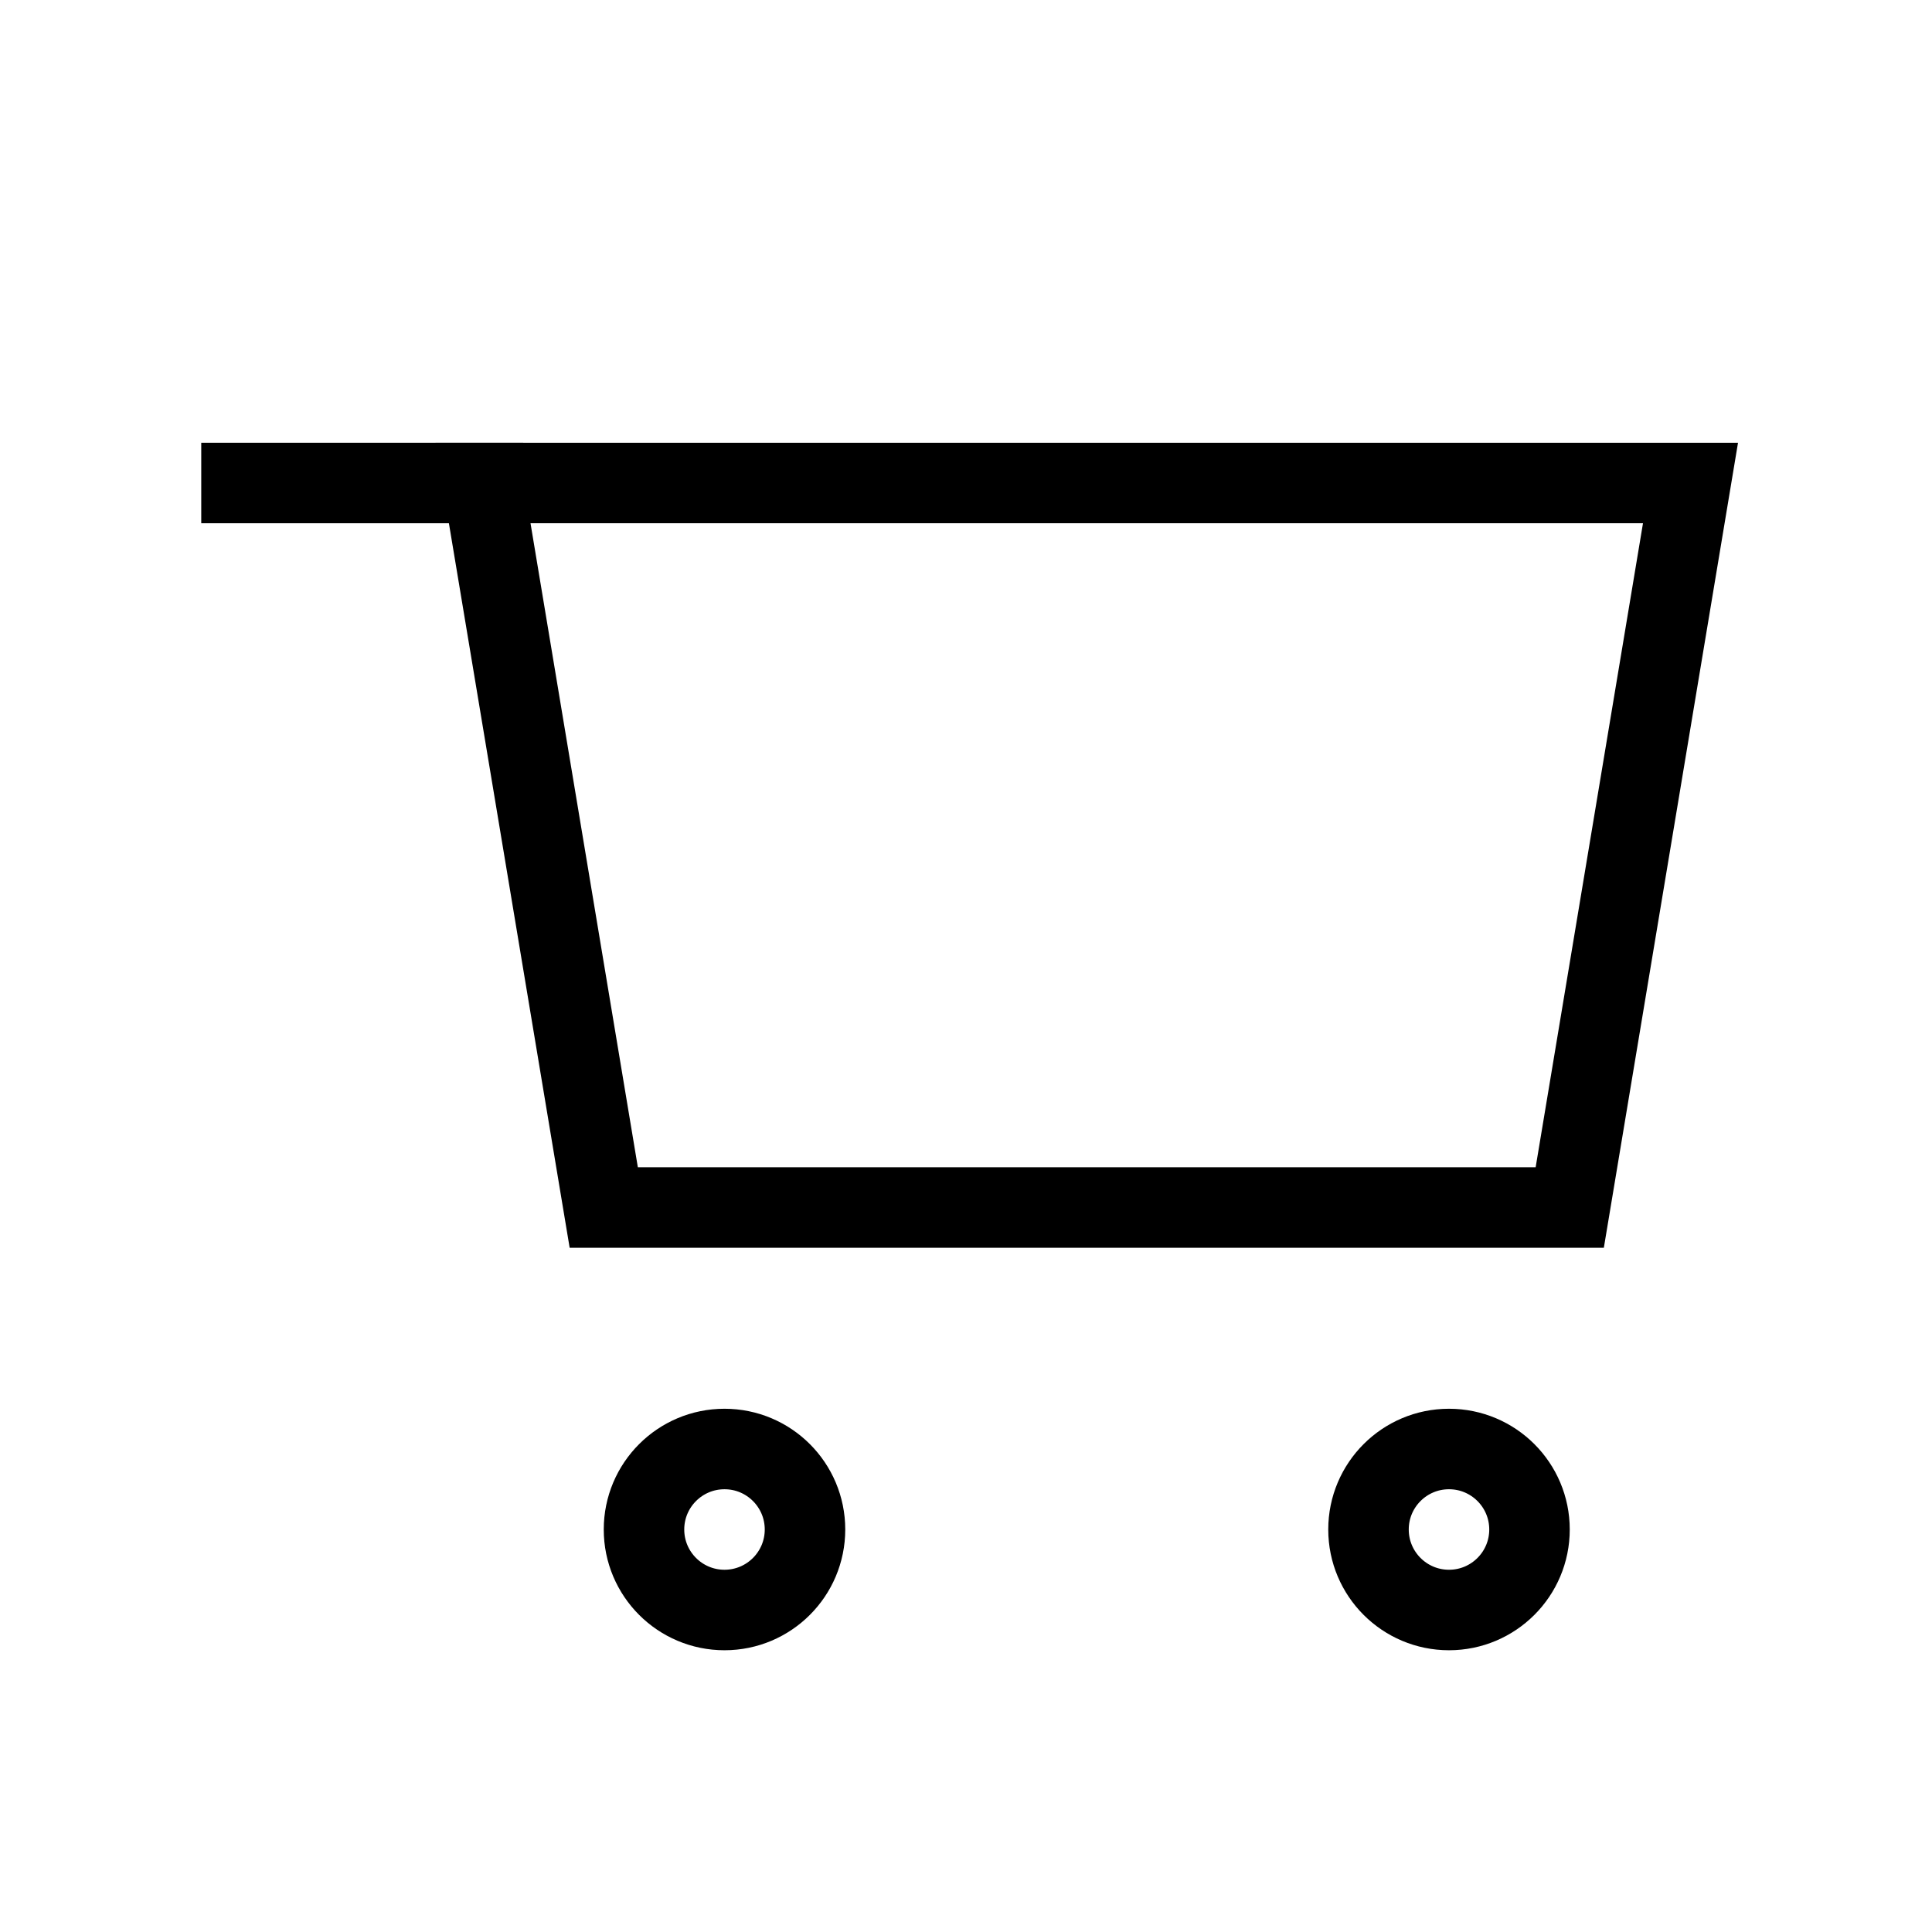
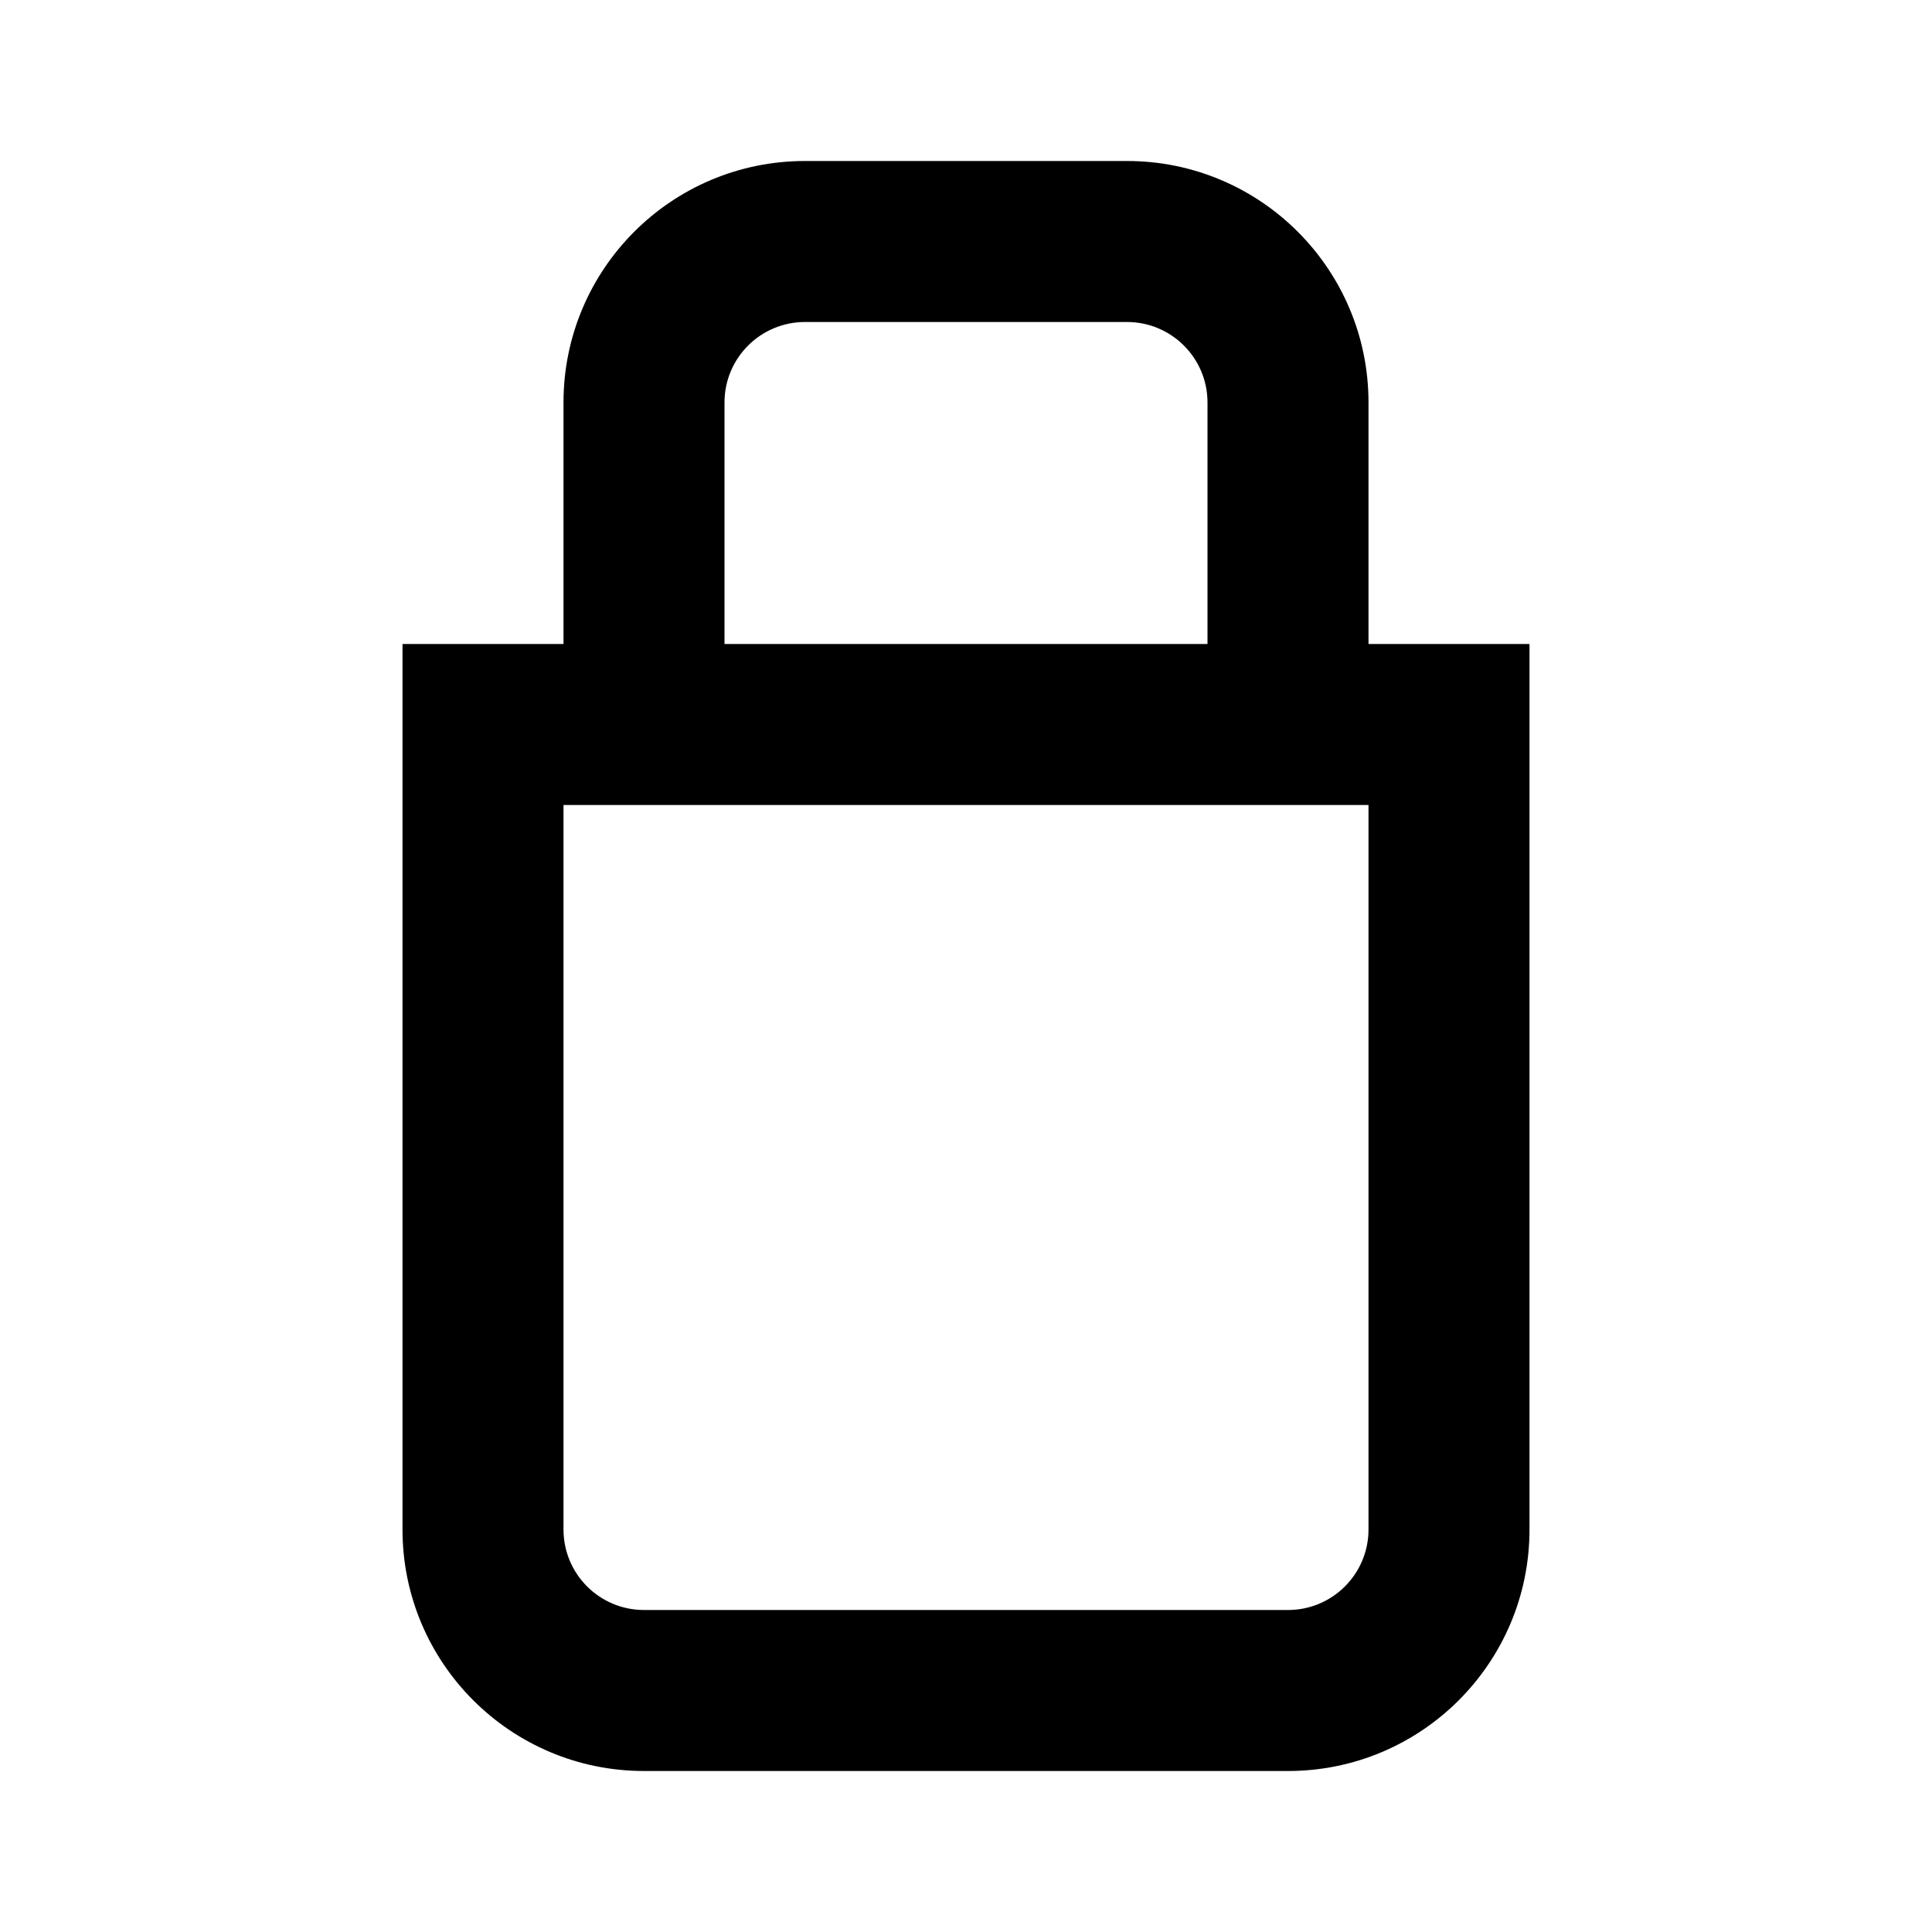
- <svg xmlns="http://www.w3.org/2000/svg" role="img" width="48px" height="48px" viewBox="0 0 24 24" aria-labelledby="cartIconTitle" stroke="#000" stroke-width="1" stroke-linecap="square" stroke-linejoin="miter" fill="none" color="#000">
-   <path d="M6 6h15l-1.5 9h-12z" />
-   <circle cx="9" cy="19" r="1" />
-   <circle cx="18" cy="19" r="1" />
-   <path d="M6 6H3" />
+ <svg xmlns="http://www.w3.org/2000/svg" height="24" preserveAspectRatio="xMinYMin" viewBox="-5 -2 24 24" width="24">
+   <path d="m2 8v9a1 1 0 0 0 1 1h8a1 1 0 0 0 1-1v-9zm0-2v-3a3 3 0 0 1 3-3h4a3 3 0 0 1 3 3v3h2v11a3 3 0 0 1 -3 3h-8a3 3 0 0 1 -3-3v-11zm2 0h6v-3a1 1 0 0 0 -1-1h-4a1 1 0 0 0 -1 1z" />
</svg>
